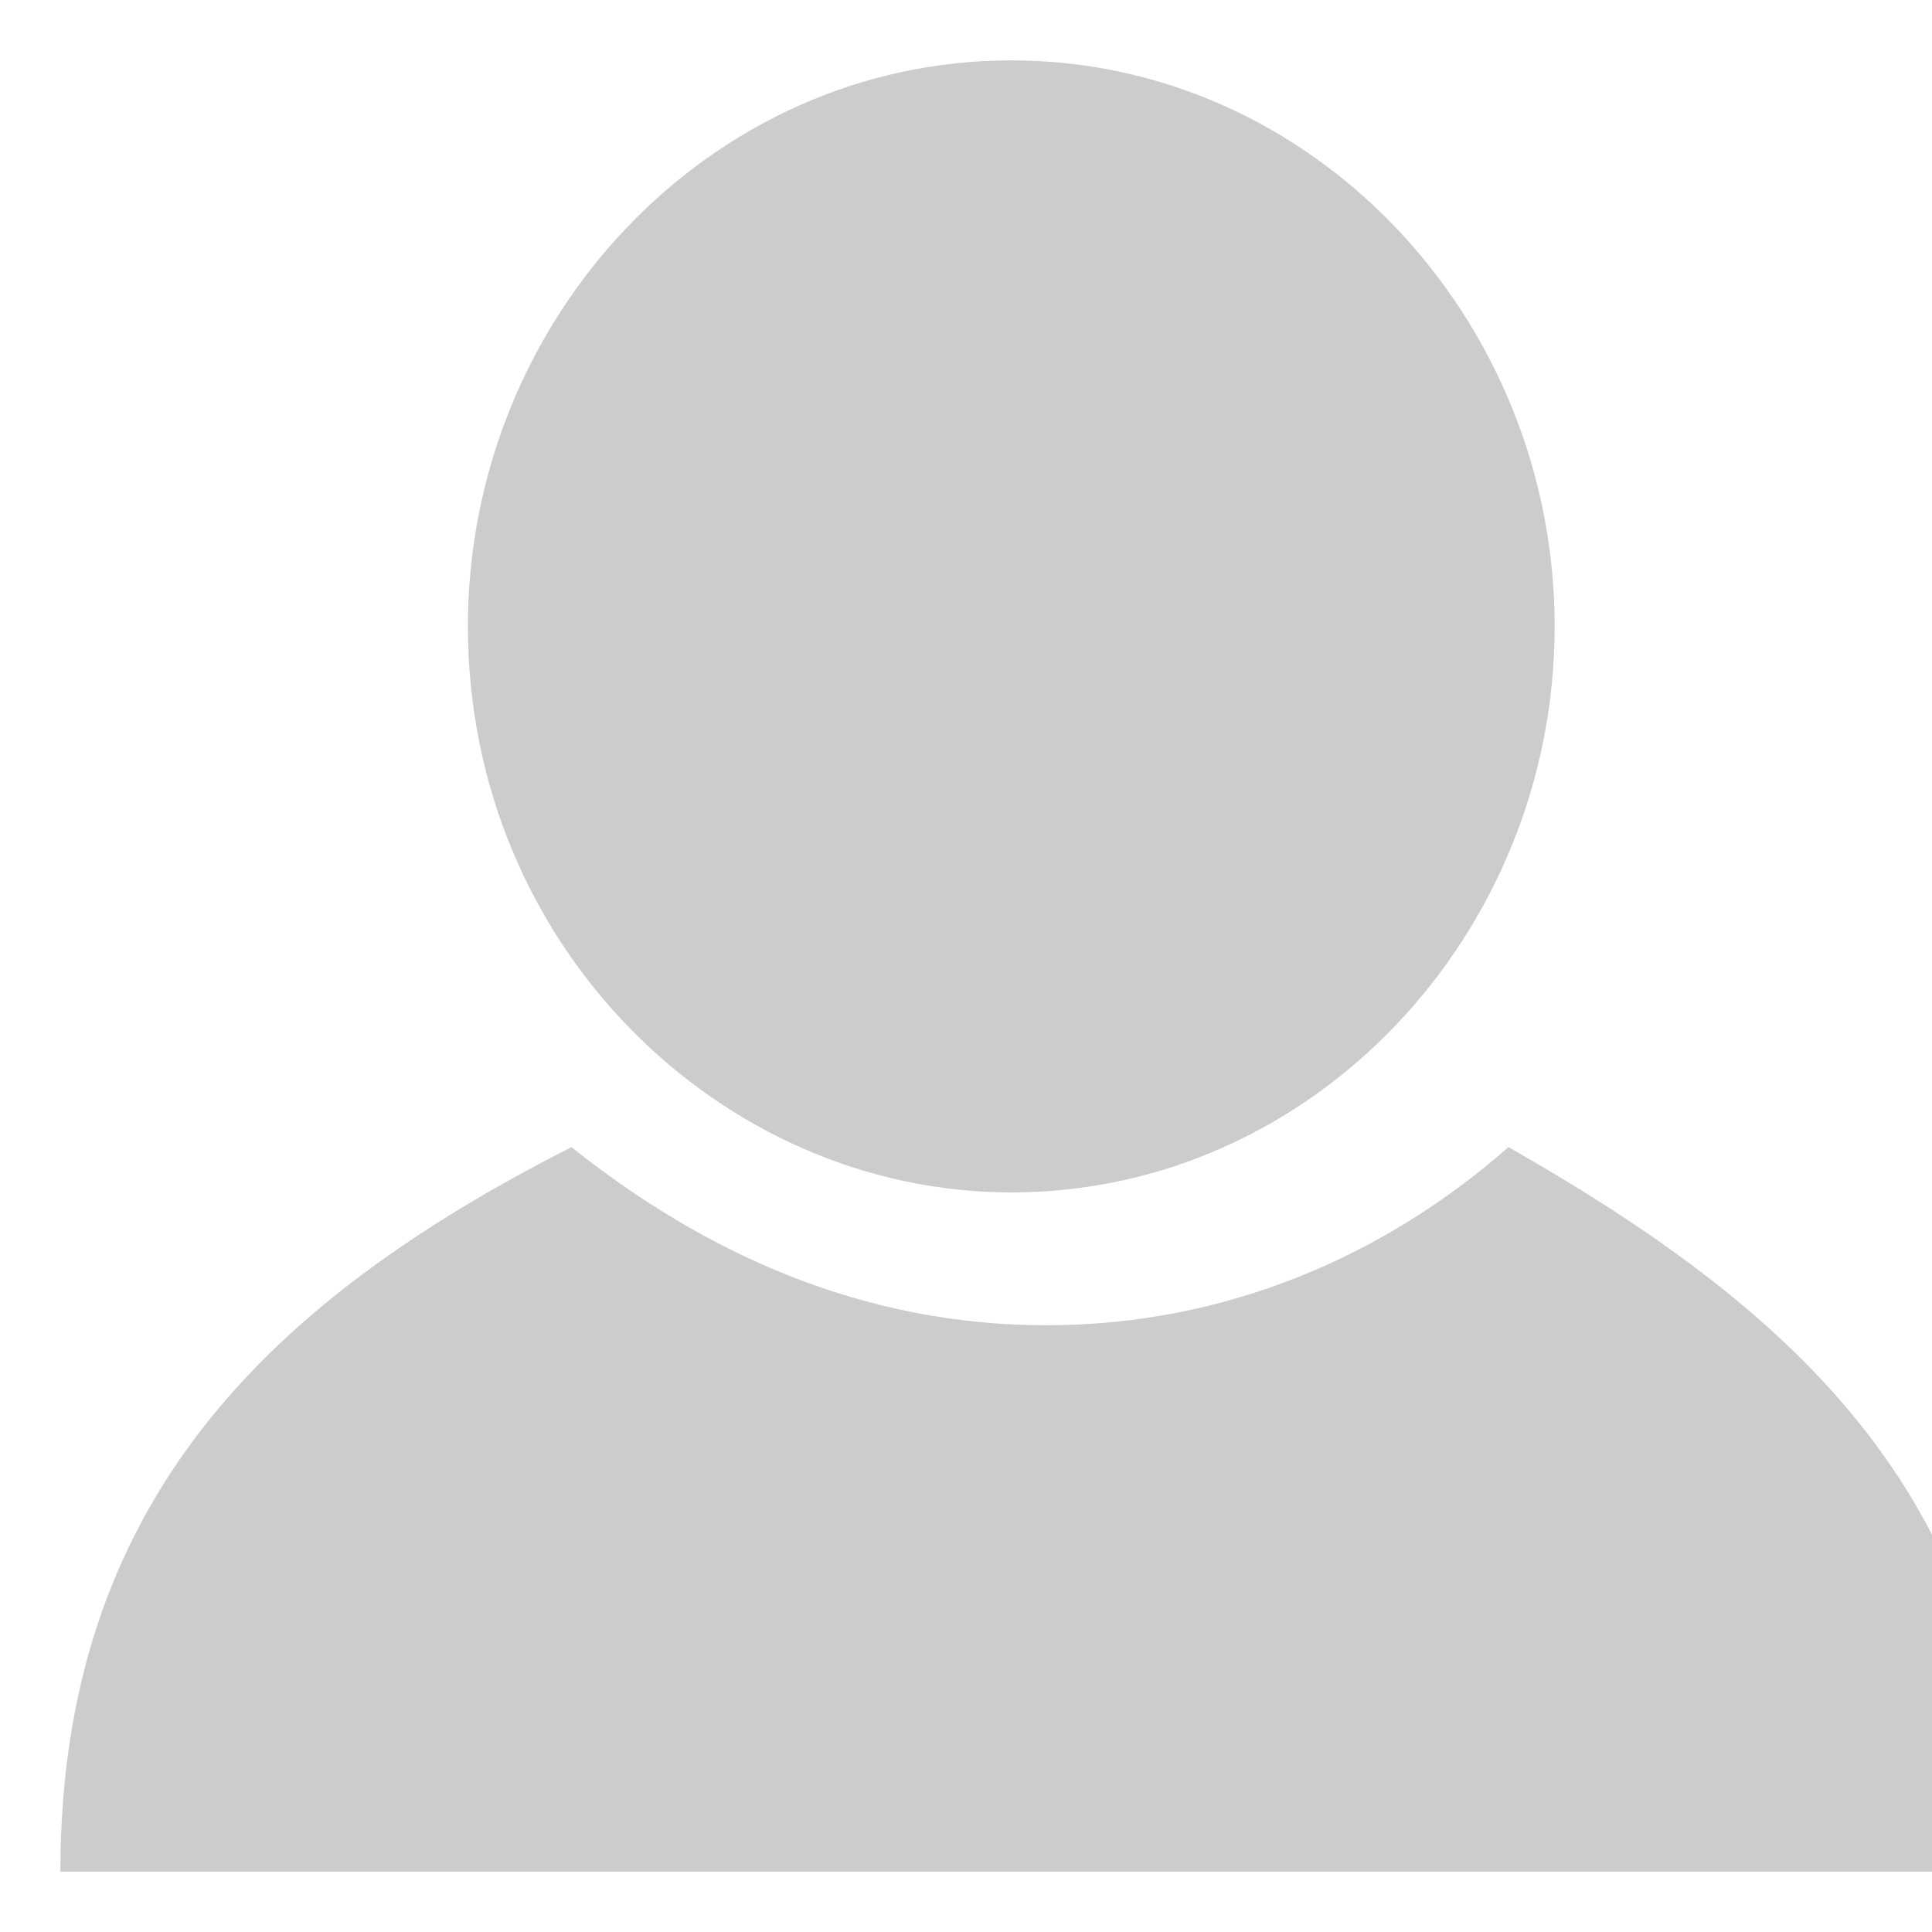
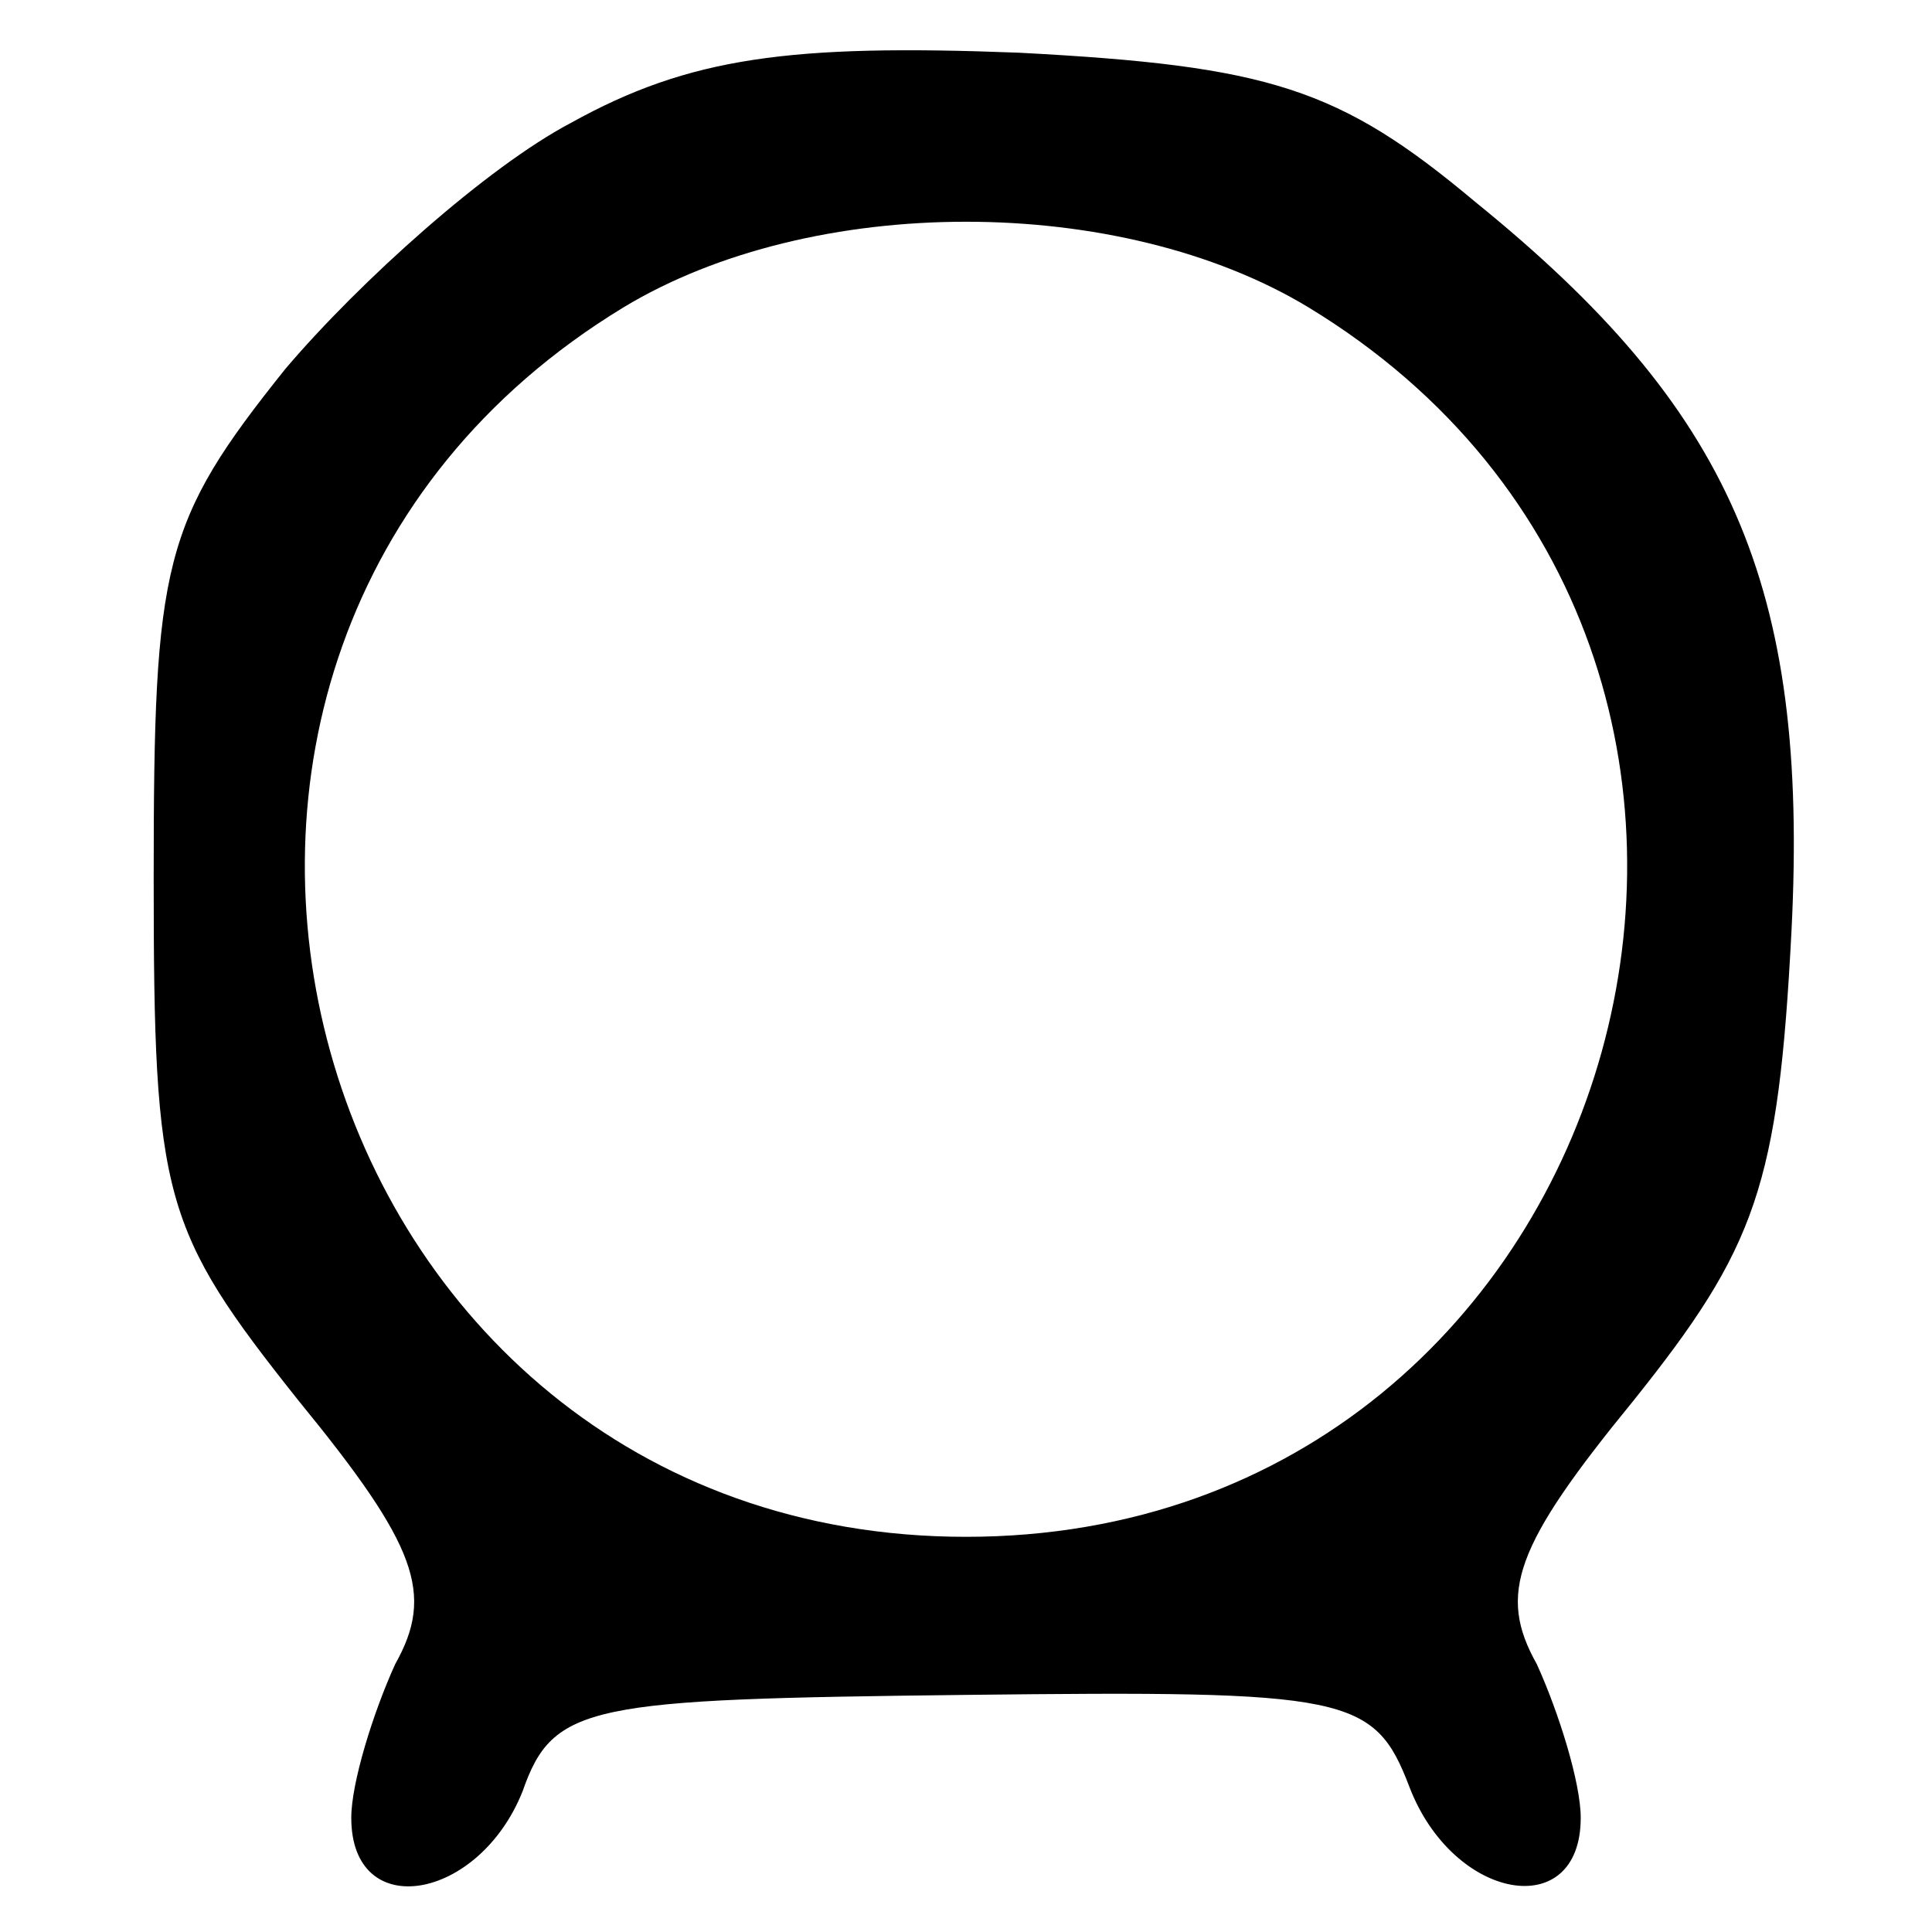
- <svg xmlns="http://www.w3.org/2000/svg" t="1630457127886" class="icon" viewBox="0 0 1024 1024" version="1.1" p-id="10389" width="200" height="200">
-   <defs>
-     <style type="text/css" />
-   </defs>
-   <path d="M799.544 608c-64.488 56.64-148.344 94.416-245.088 94.416S373.856 664.664 302.912 608C141.608 689.84 32 796.856 32 992h1032c0-195.144-109.656-295.872-264.456-384z" fill="#cccccc" p-id="10390" />
-   <path d="M536 632c160.008 0 288-136.968 288-300S696.008 32 536 32 248 168.968 248 332C248 501.56 382.4 632 536 632z" fill="#cccccc" p-id="10391" />
+ <svg xmlns="http://www.w3.org/2000/svg" version="1.0" width="44pt" height="44pt" viewBox="0 0 44 44" preserveAspectRatio="xMidYMid meet">
+   <g transform="translate(0,44) scale(0.1,-0.1)" fill="#000000" stroke="none">
+     <path d="M130 412 c-19 -10 -48 -36 -65 -56 -28 -35 -30 -44 -30 -116 0 -73 2 -80 33 -119 27 -33 31 -44 22 -60 -5 -11 -10 -27 -10 -35 0 -24 29 -19 39 6 7 20 15 21 101 22 87 1 93 0 101 -21 10 -26 39 -31 39 -7 0 8 -5 24 -10 35 -9 16 -5 27 22 60 28 35 33 49 36 107 4 79 -14 119 -72 166 -31 26 -47 31 -104 34 -52 2 -75 -1 -102 -16z m168 -42 c130 -79 74 -280 -78 -280 -152 0 -208 201 -78 280 43 26 113 26 156 0z" />
+   </g>
</svg>
